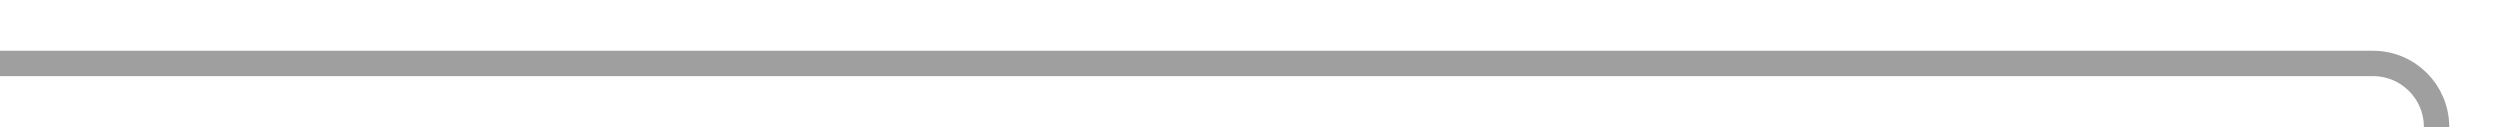
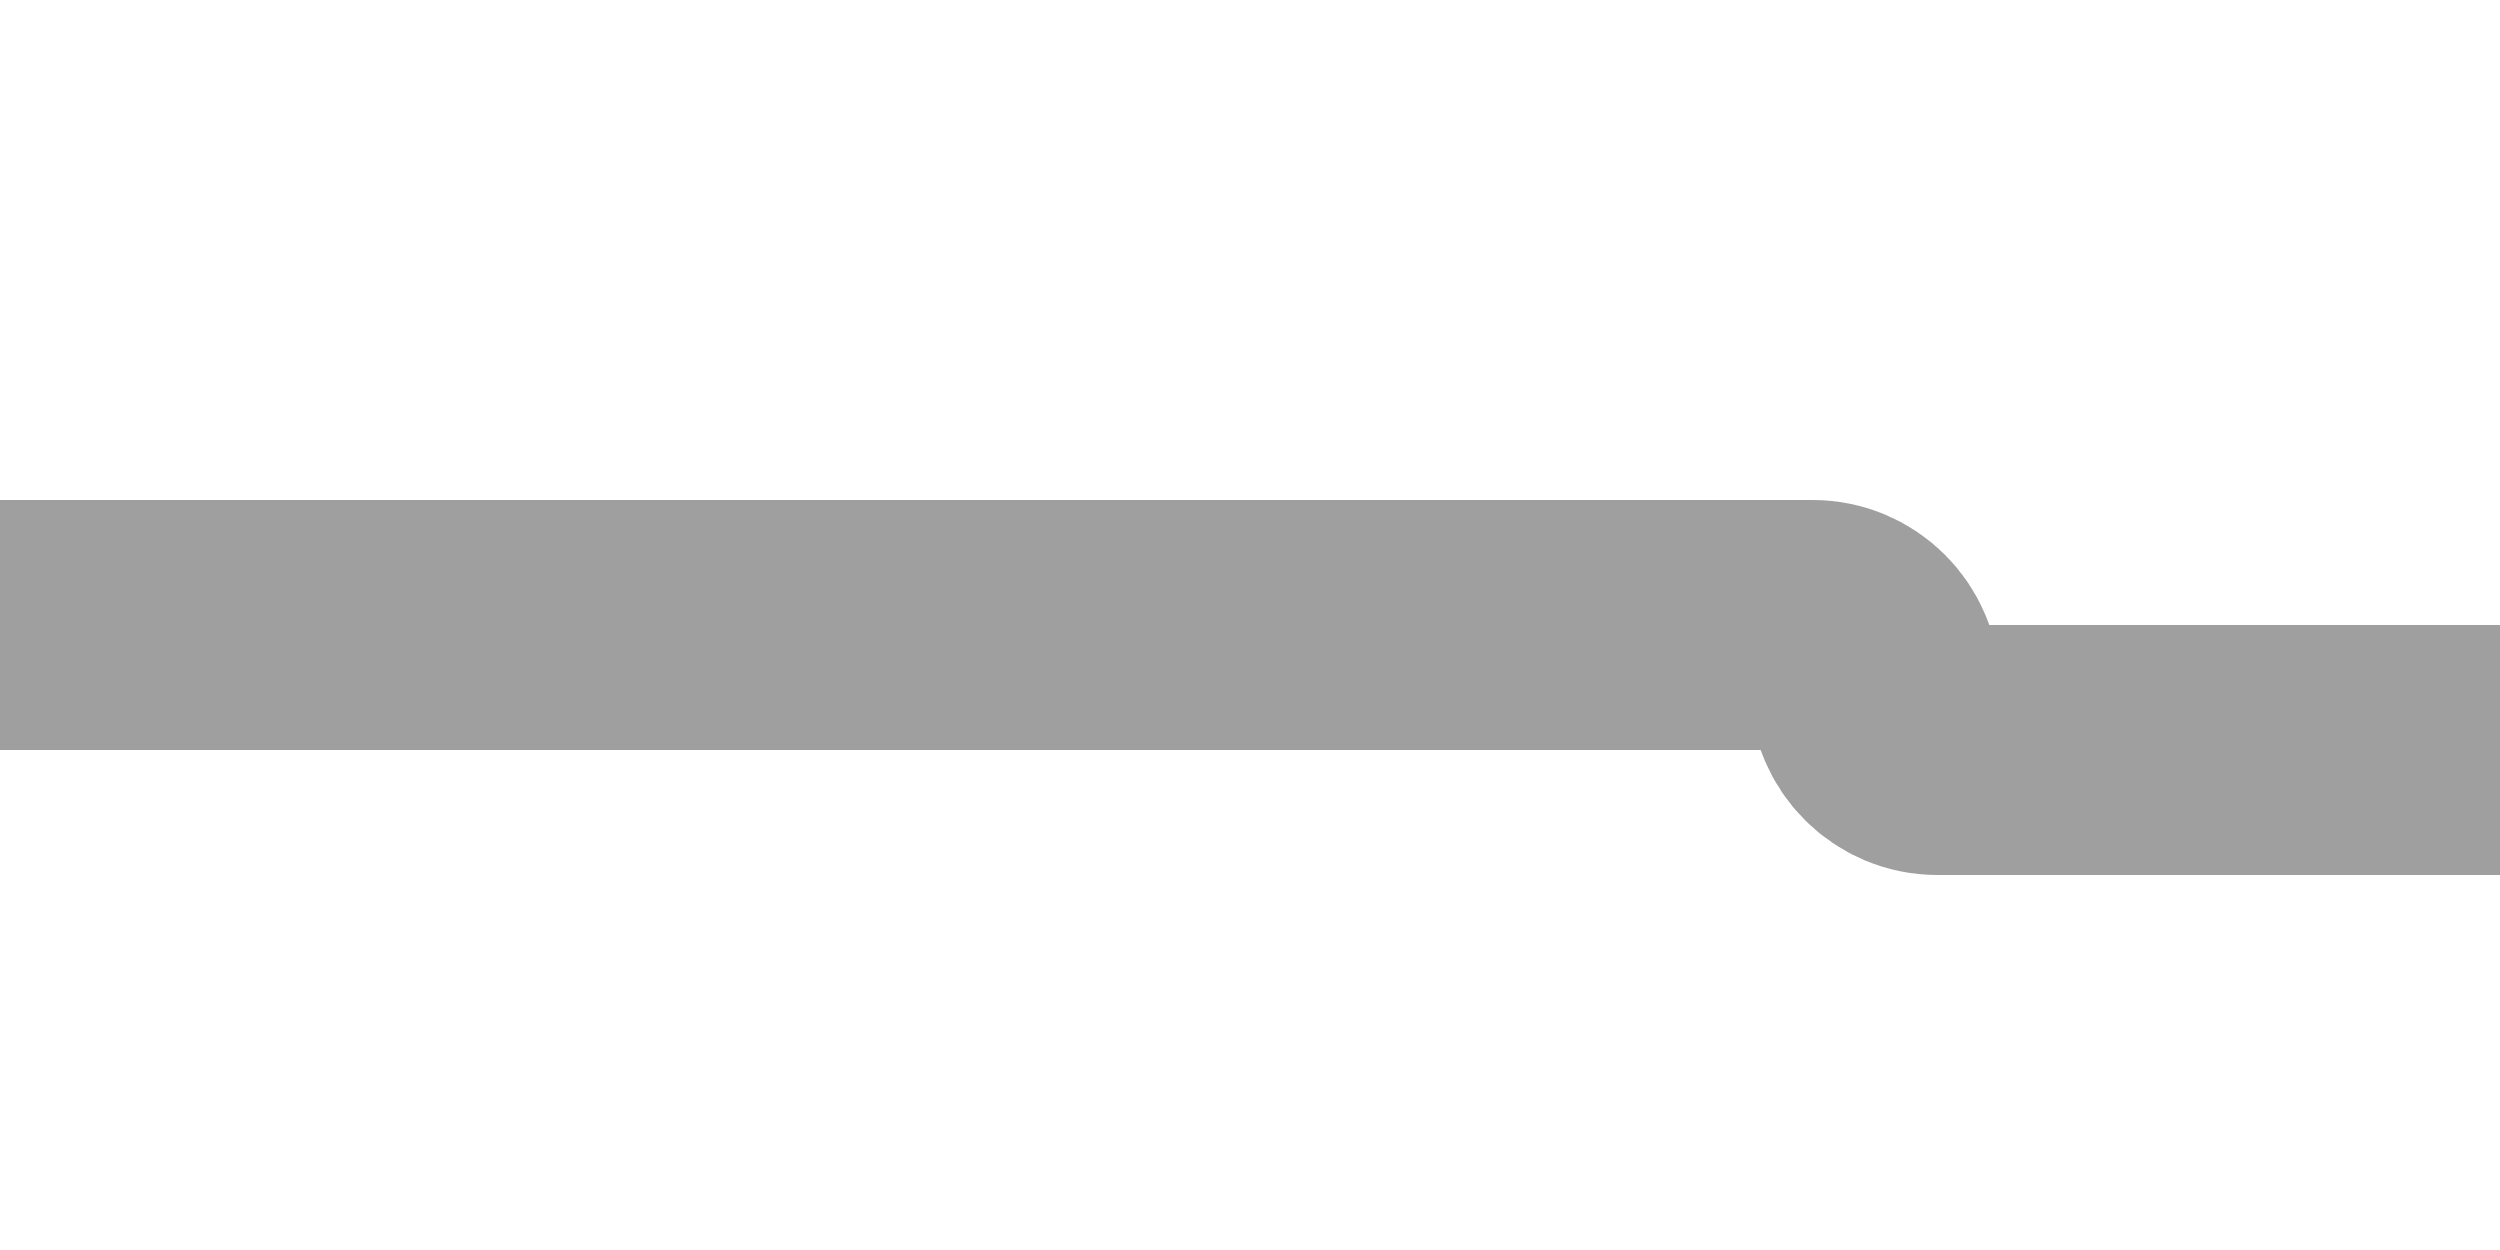
- <svg xmlns="http://www.w3.org/2000/svg" version="1.1" width="197px" height="10px" preserveAspectRatio="xMinYMid meet" viewBox="1135 251  197 8">
-   <path d="M 1135 255  L 1322 255  A 5 5 0 0 1 1327 260 L 1327 278  " stroke-width="2" stroke="#9f9f9f" fill="none" />
-   <path d="M 1319.4 277  L 1327 284  L 1334.6 277  L 1319.4 277  Z " fill-rule="nonzero" fill="#9f9f9f" stroke="none" />
+ <svg xmlns="http://www.w3.org/2000/svg" version="1.1" width="20px" height="10px" preserveAspectRatio="xMinYMid meet" viewBox="1135 600  20 8">
+   <path d="M 1135 604  L 1149.5 604  A 0.5 0.5 0 0 1 1150 604.5 A 0.5 0.5 0 0 0 1150.5 605 L 1160 605  " stroke-width="2" stroke="#9f9f9f" fill="none" />
+   <path d="M 1159 612.6  L 1166 605  L 1159 597.4  L 1159 612.6  Z " fill-rule="nonzero" fill="#9f9f9f" stroke="none" />
</svg>
